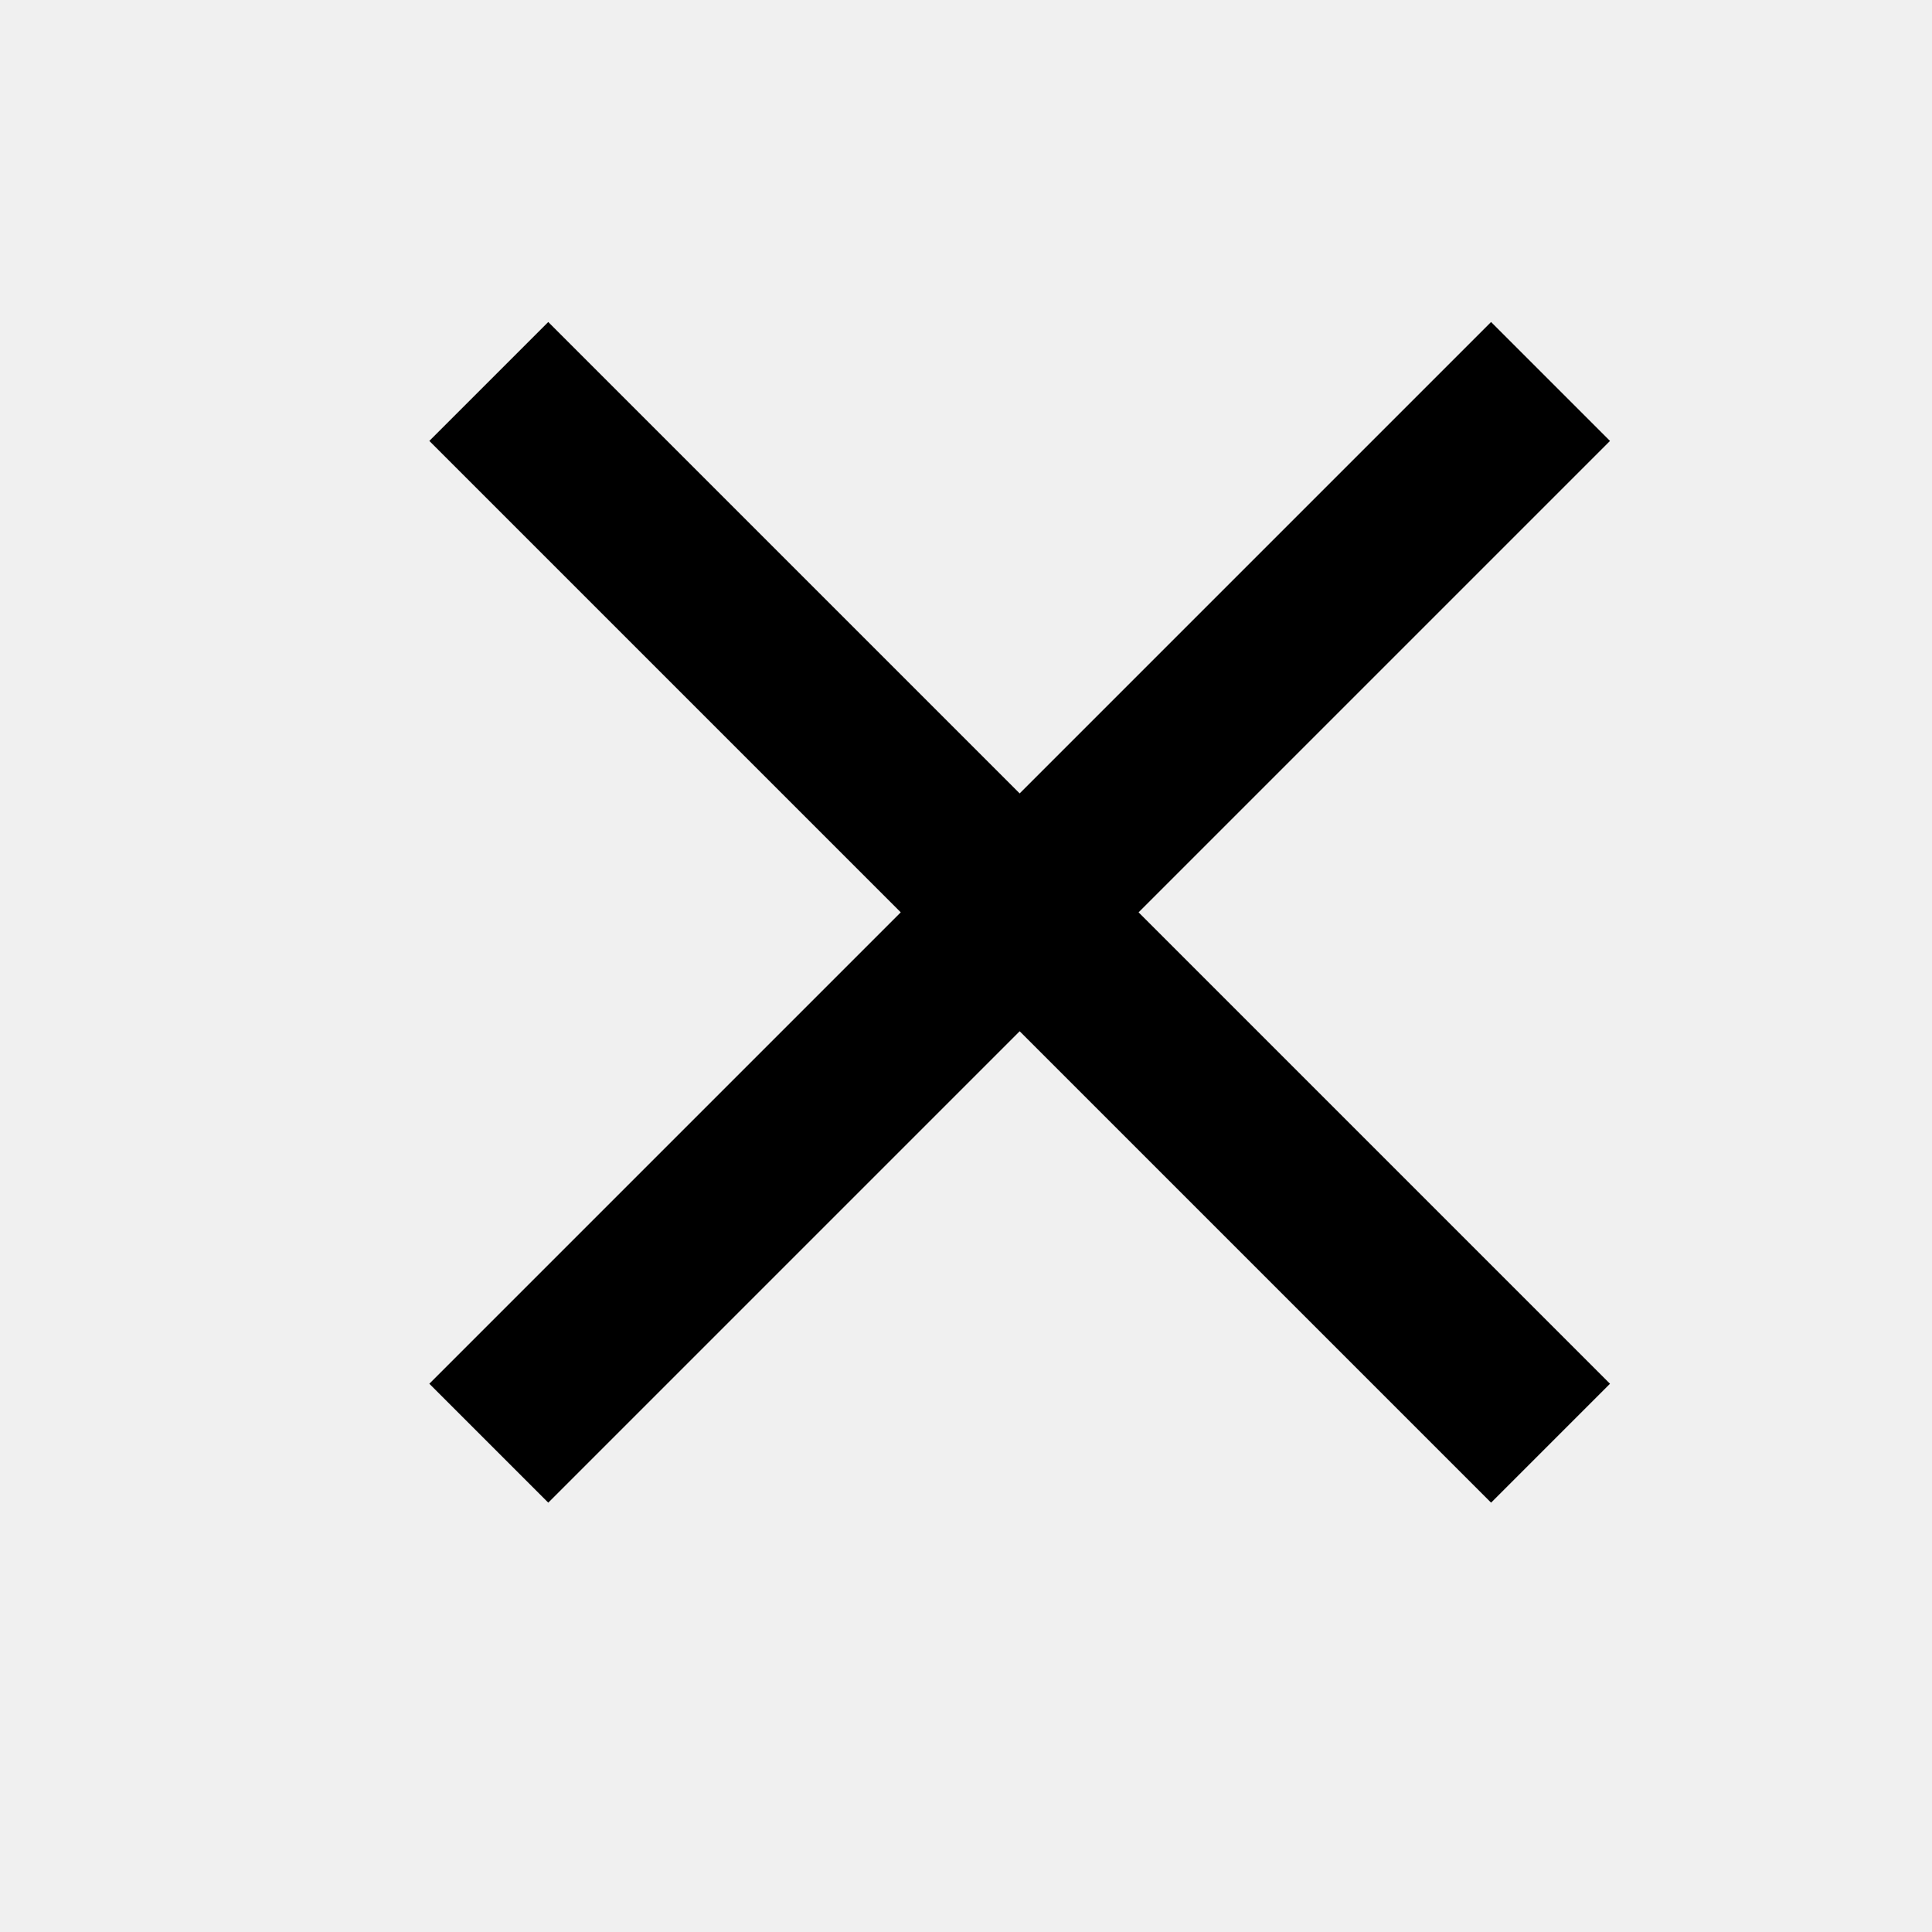
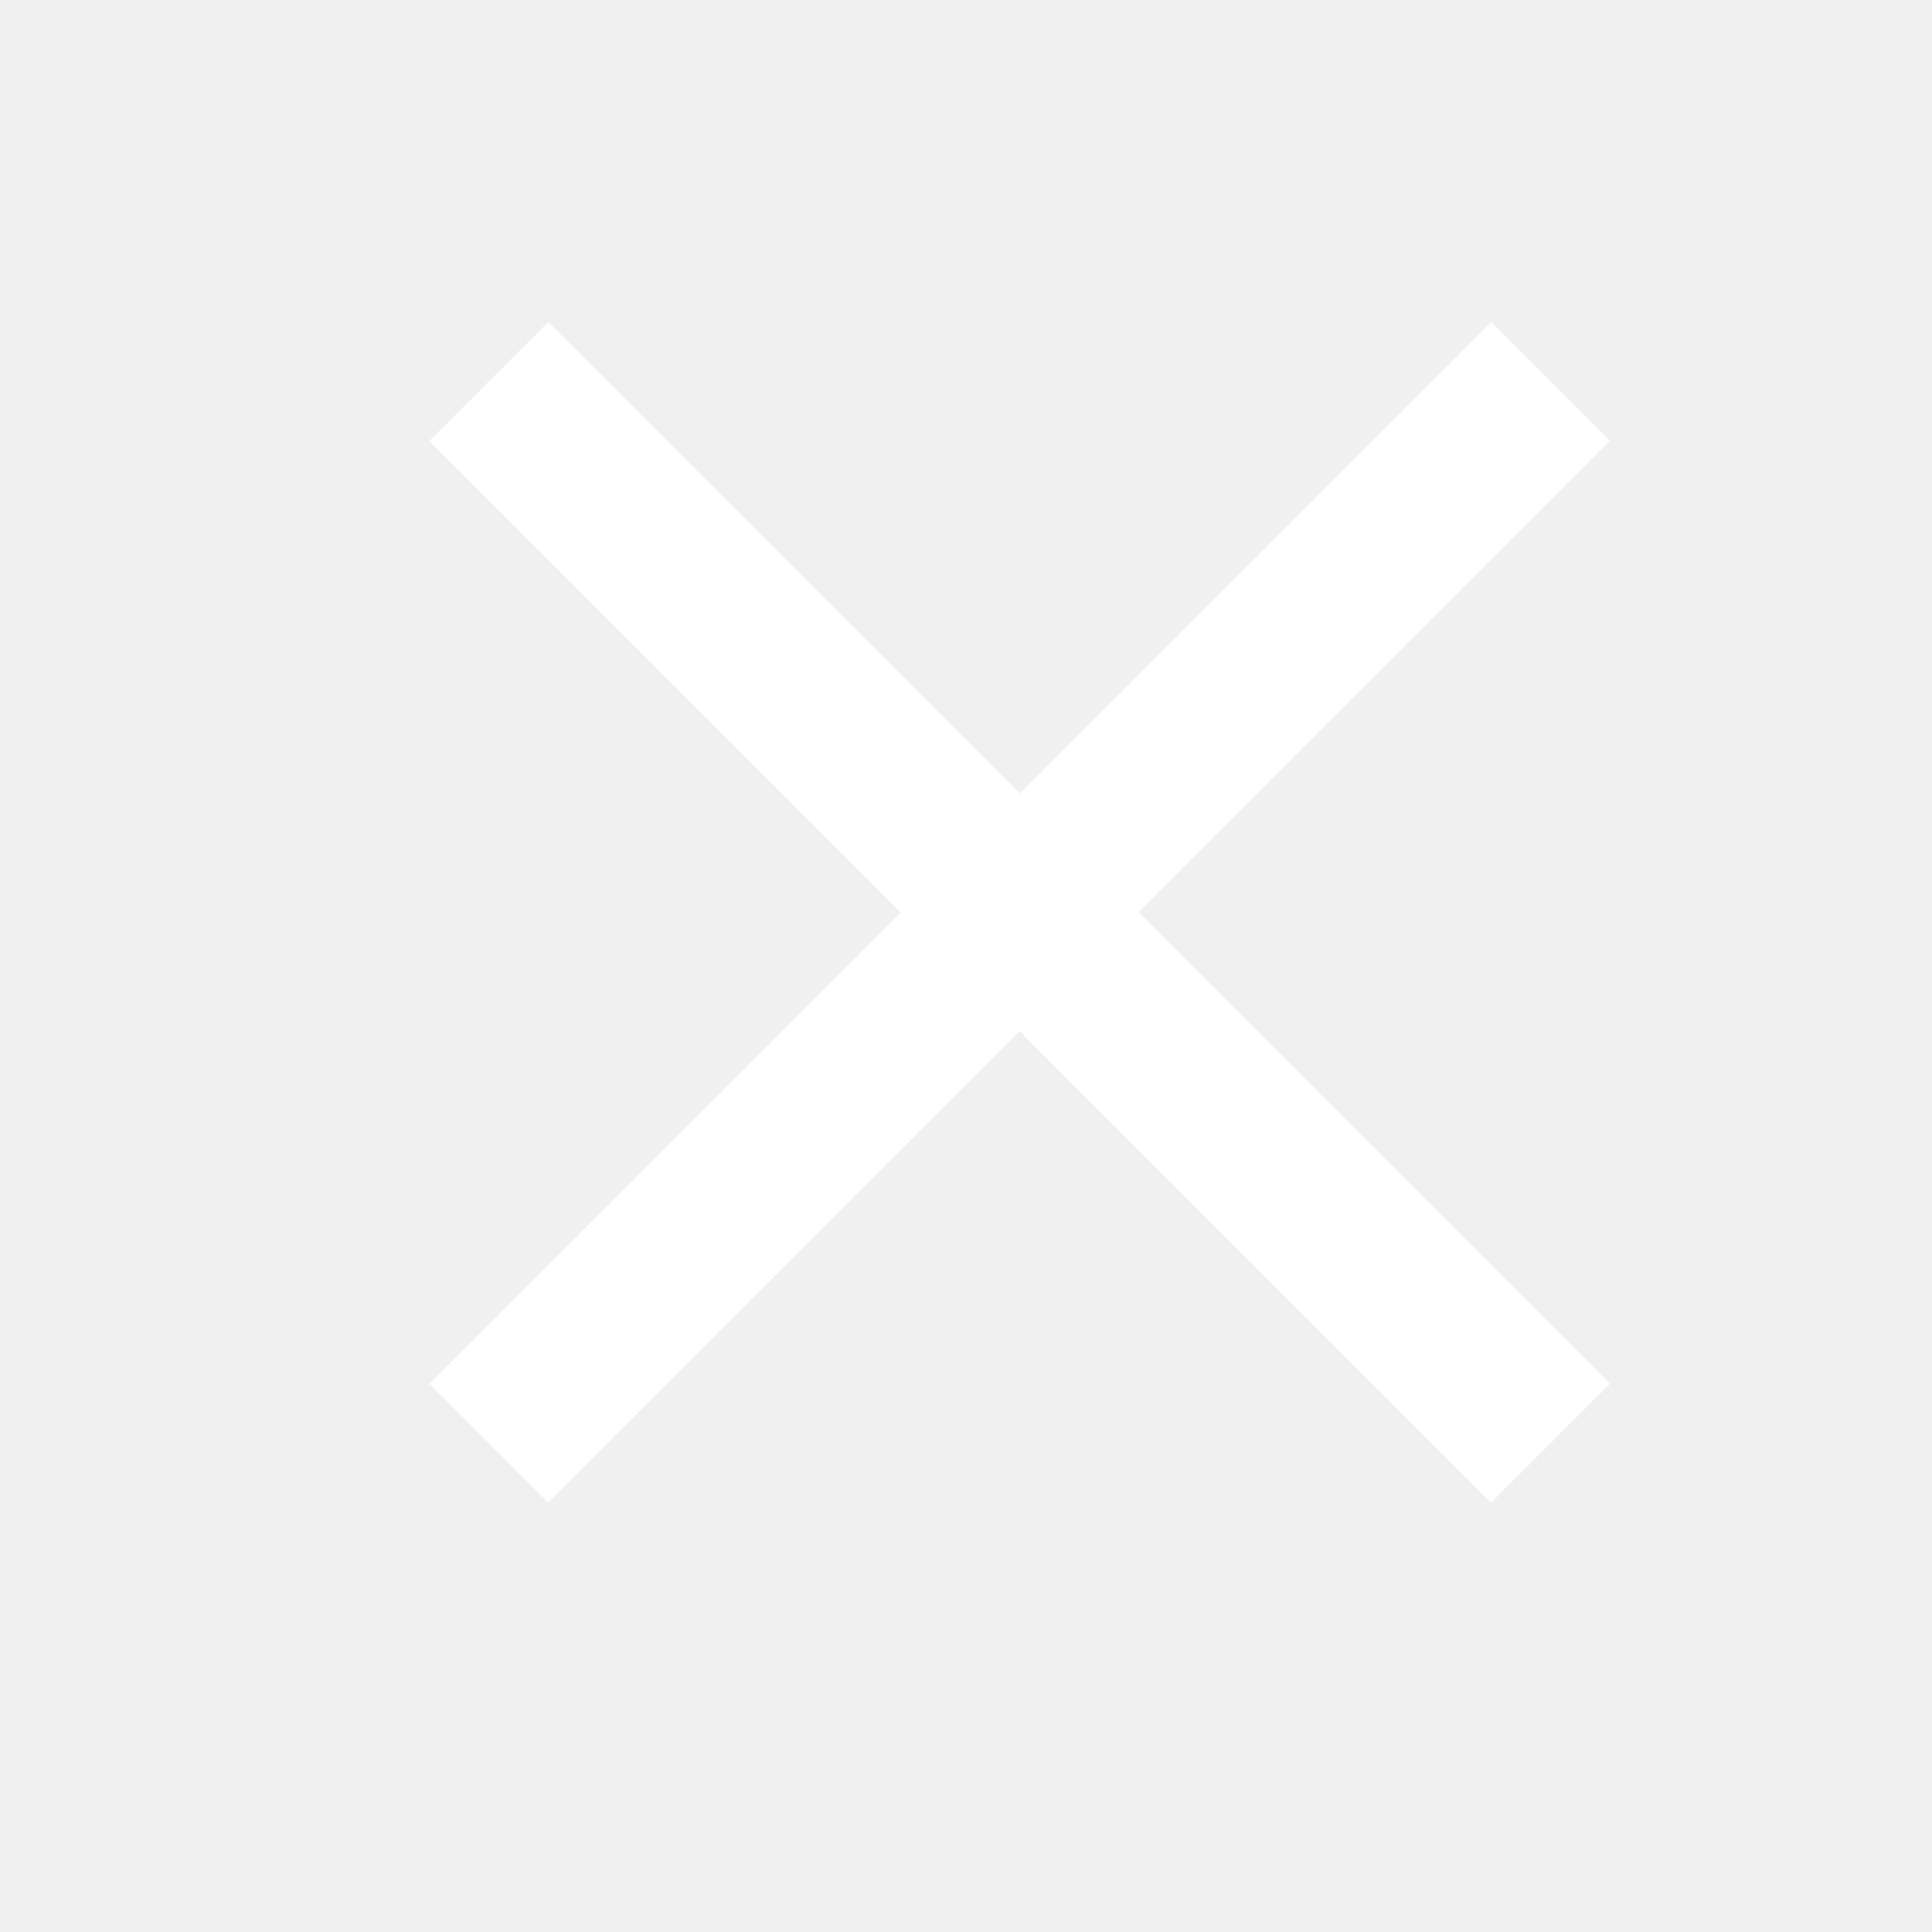
- <svg xmlns="http://www.w3.org/2000/svg" width="18" height="18" viewBox="0 0 18 18" fill="#000">
-   <path d="M15 4.108L13.892 3L9.5 7.392L5.108 3L4 4.108L8.392 8.5L4 12.892L5.108 14L9.5 9.608L13.892 14L15 12.892L10.608 8.5L15 4.108Z" fill="#000" />
+ <svg xmlns="http://www.w3.org/2000/svg" width="18" height="18" viewBox="0 0 18 18" fill="#fff">
+   <path d="M15 4.108L13.892 3L9.5 7.392L5.108 3L4 4.108L8.392 8.5L4 12.892L5.108 14L9.5 9.608L13.892 14L15 12.892L10.608 8.5L15 4.108Z" fill="#fff" />
</svg>
